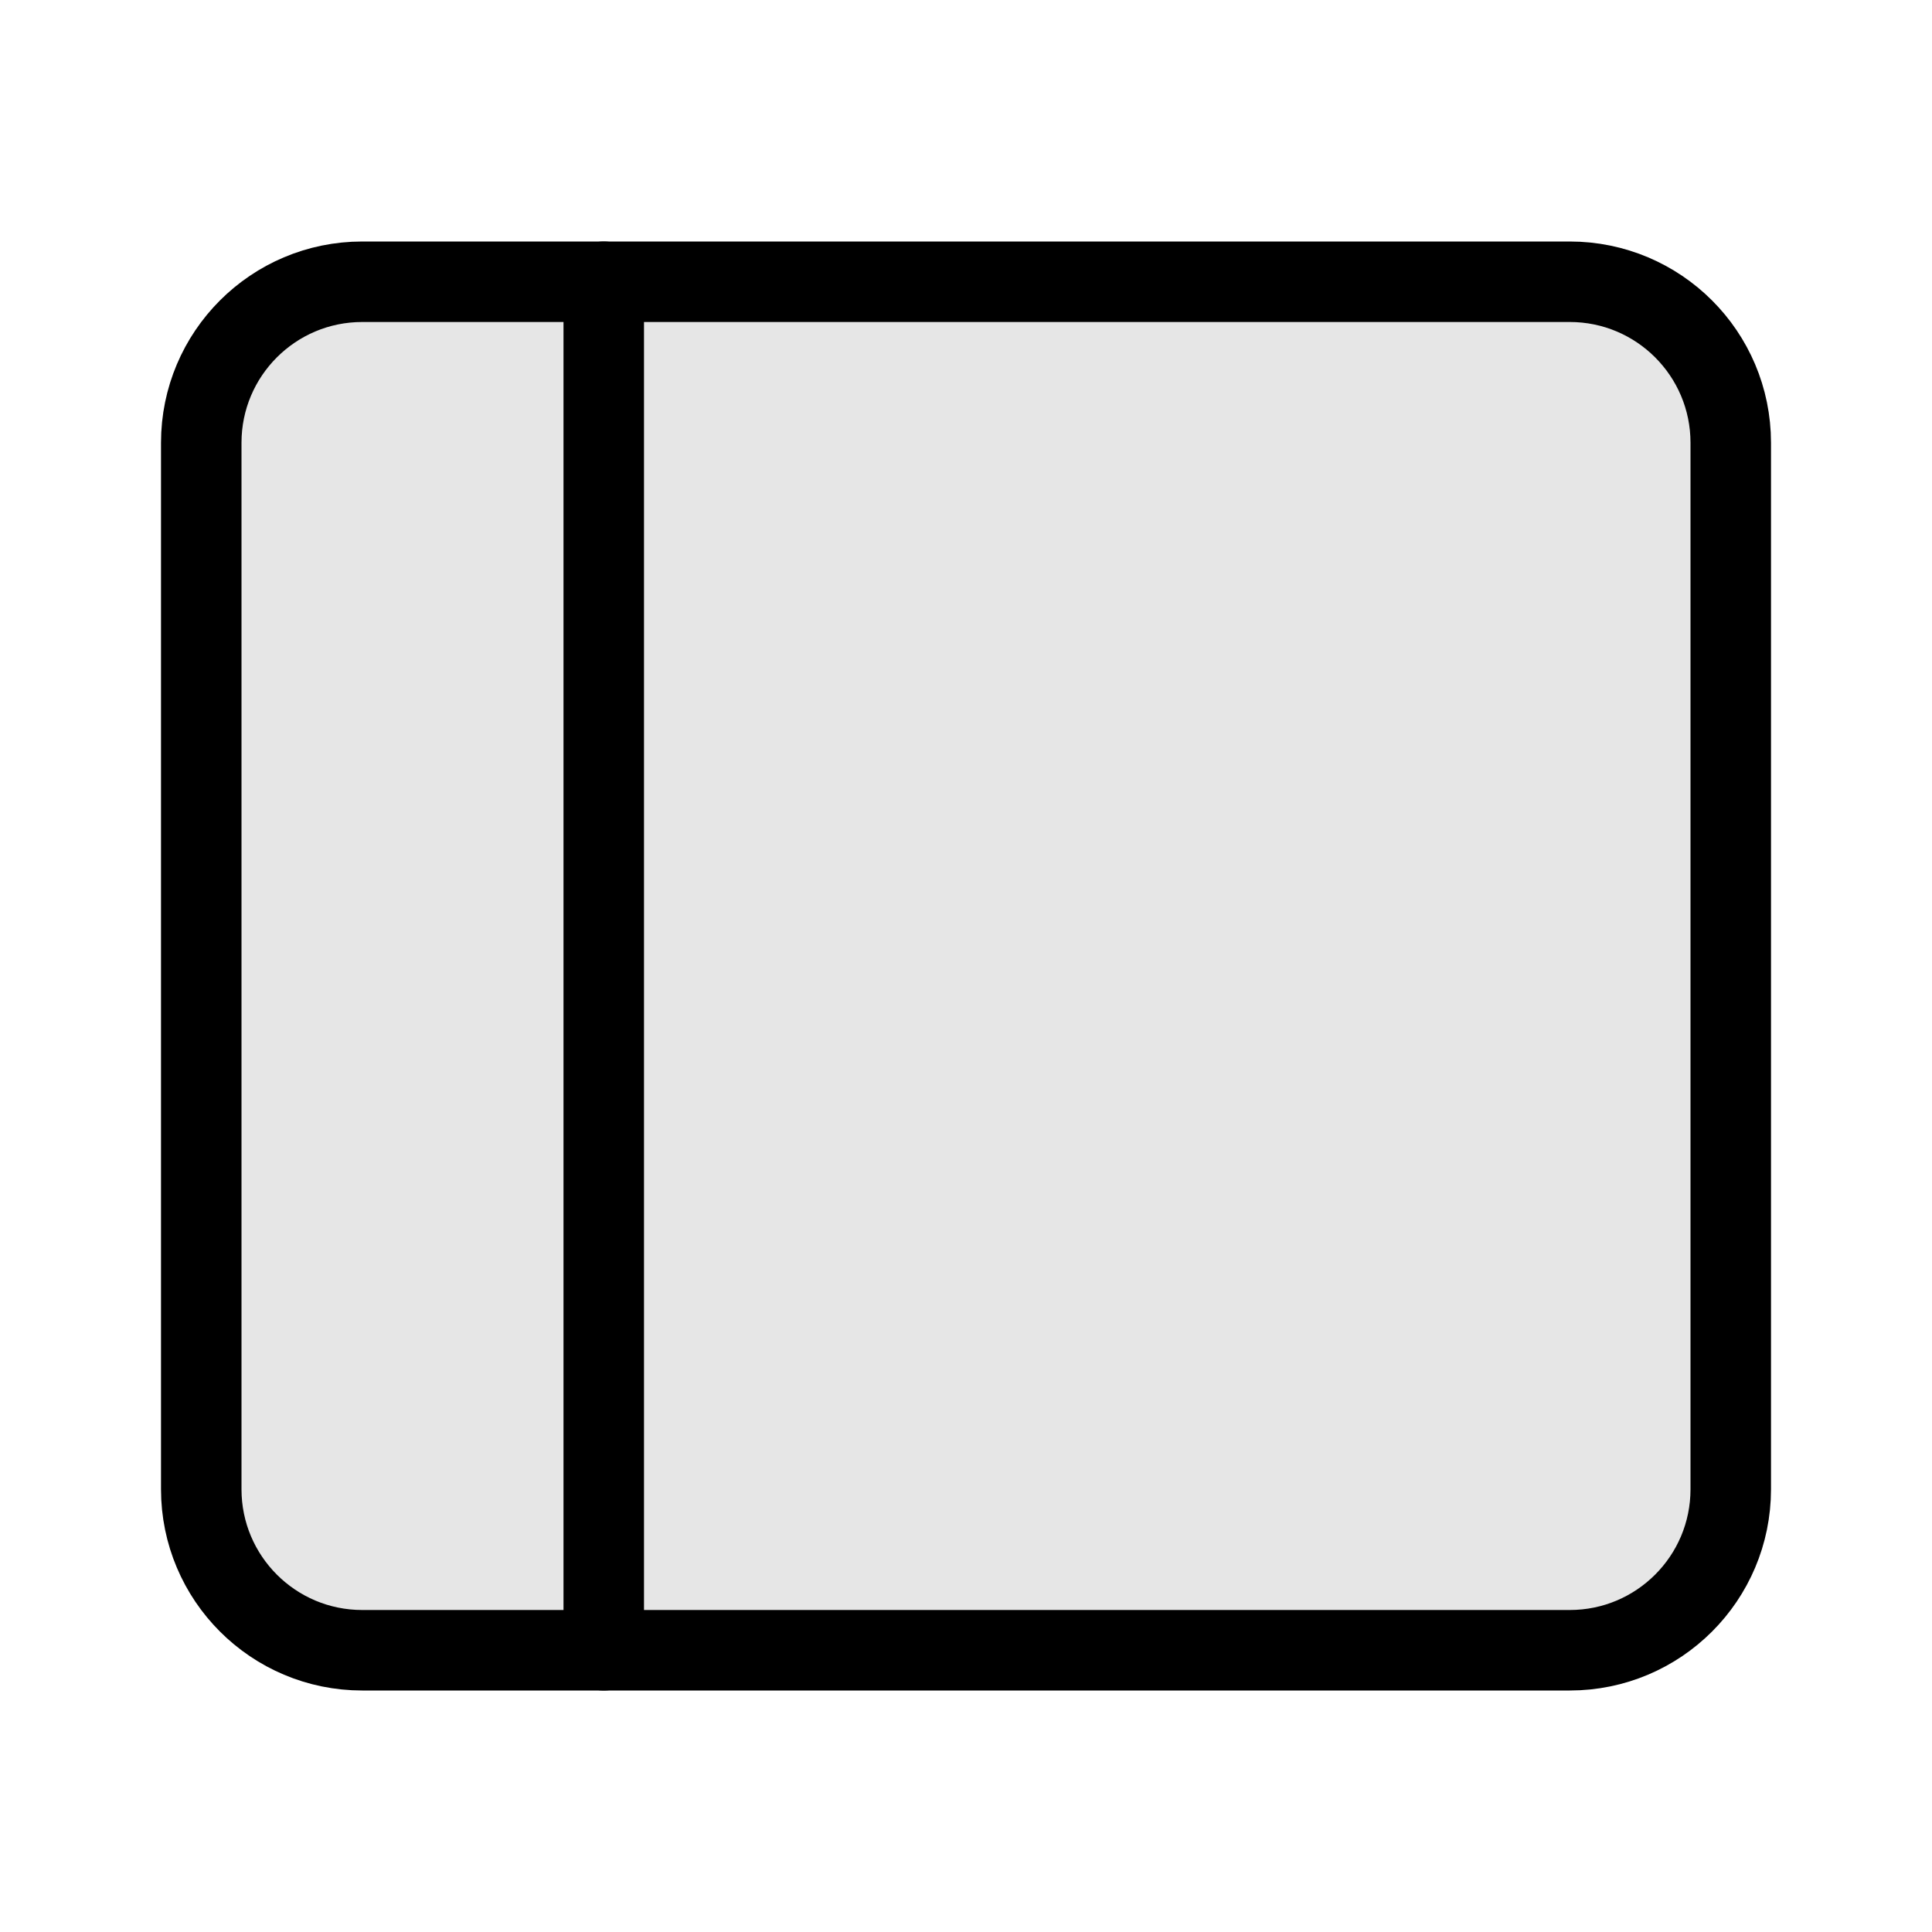
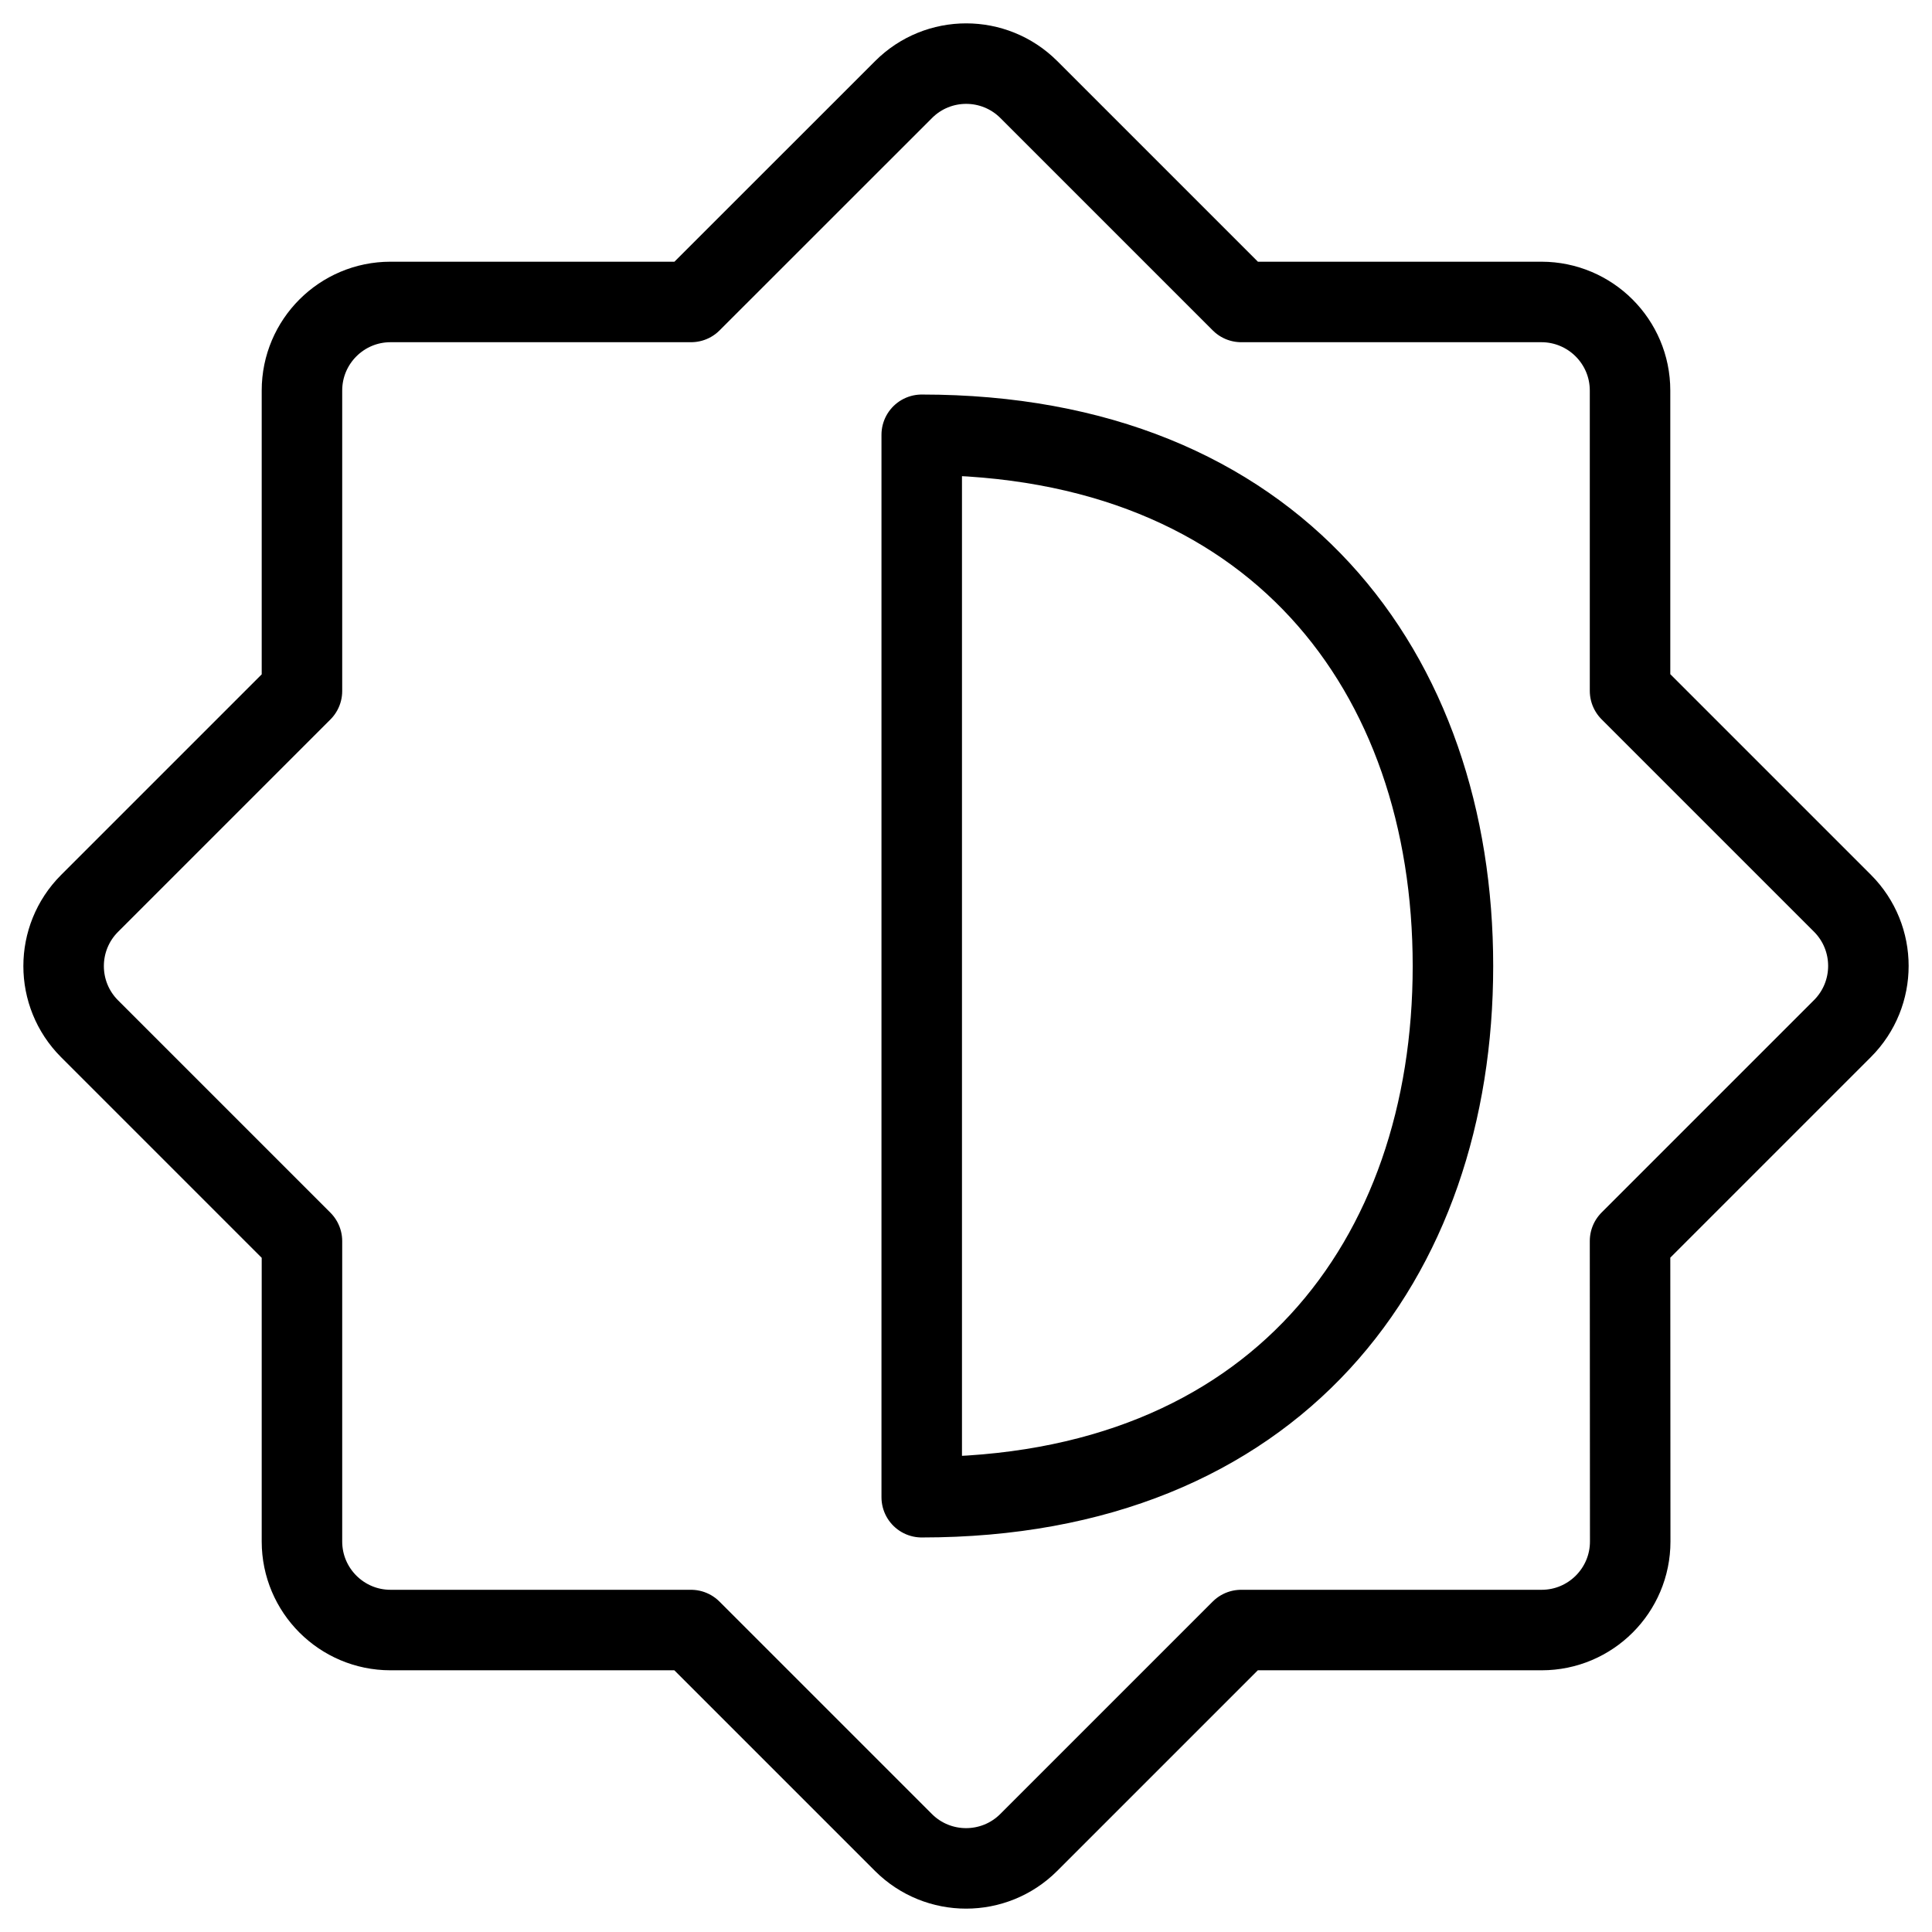
- <svg fill="none" aria-hidden="true" viewBox="0 0 48 48">
-   <path d="M5 11a4 4 0 0 1 4-4h30a4 4 0 0 1 4 4v26a4 4 0 0 1-4 4H9a4 4 0 0 1-4-4V11Z" fill="currentColor" fill-opacity=".1" stroke="currentColor" stroke-width="2" />
-   <path d="M15 7v34" stroke="currentColor" stroke-width="2" stroke-linecap="round" />
+ <svg xmlns="http://www.w3.org/2000/svg" viewBox="0 0 24 24" id="Light-Mode-Bright-Dark--Streamline-Ultimate.svg">
+   <path d="M20.249 15.416L22.888 12.777C23.317 12.347 23.317 11.651 22.888 11.221L20.249 8.582V4.851C20.249 4.244 19.756 3.752 19.149 3.751H15.419L12.78 1.112C12.35 0.683 11.654 0.683 11.225 1.112L8.585 3.751H4.851C4.244 3.751 3.751 4.244 3.751 4.851V8.584L1.112 11.223C0.683 11.653 0.683 12.349 1.112 12.779L3.751 15.418V19.149C3.751 19.756 4.244 20.249 4.851 20.249H8.584L11.223 22.888C11.653 23.317 12.349 23.317 12.779 22.888L15.418 20.249H19.151C19.758 20.249 20.251 19.756 20.251 19.149Z" fill="none" stroke="currentColor" stroke-linecap="round" stroke-linejoin="round" stroke-width="1" />
+   <path d="M11.45 5.401C15.849 5.401 18.049 8.355 18.049 12S15.849 18.599 11.45 18.599Z" fill="none" stroke="currentColor" stroke-linecap="round" stroke-linejoin="round" stroke-width="1" />
</svg>
